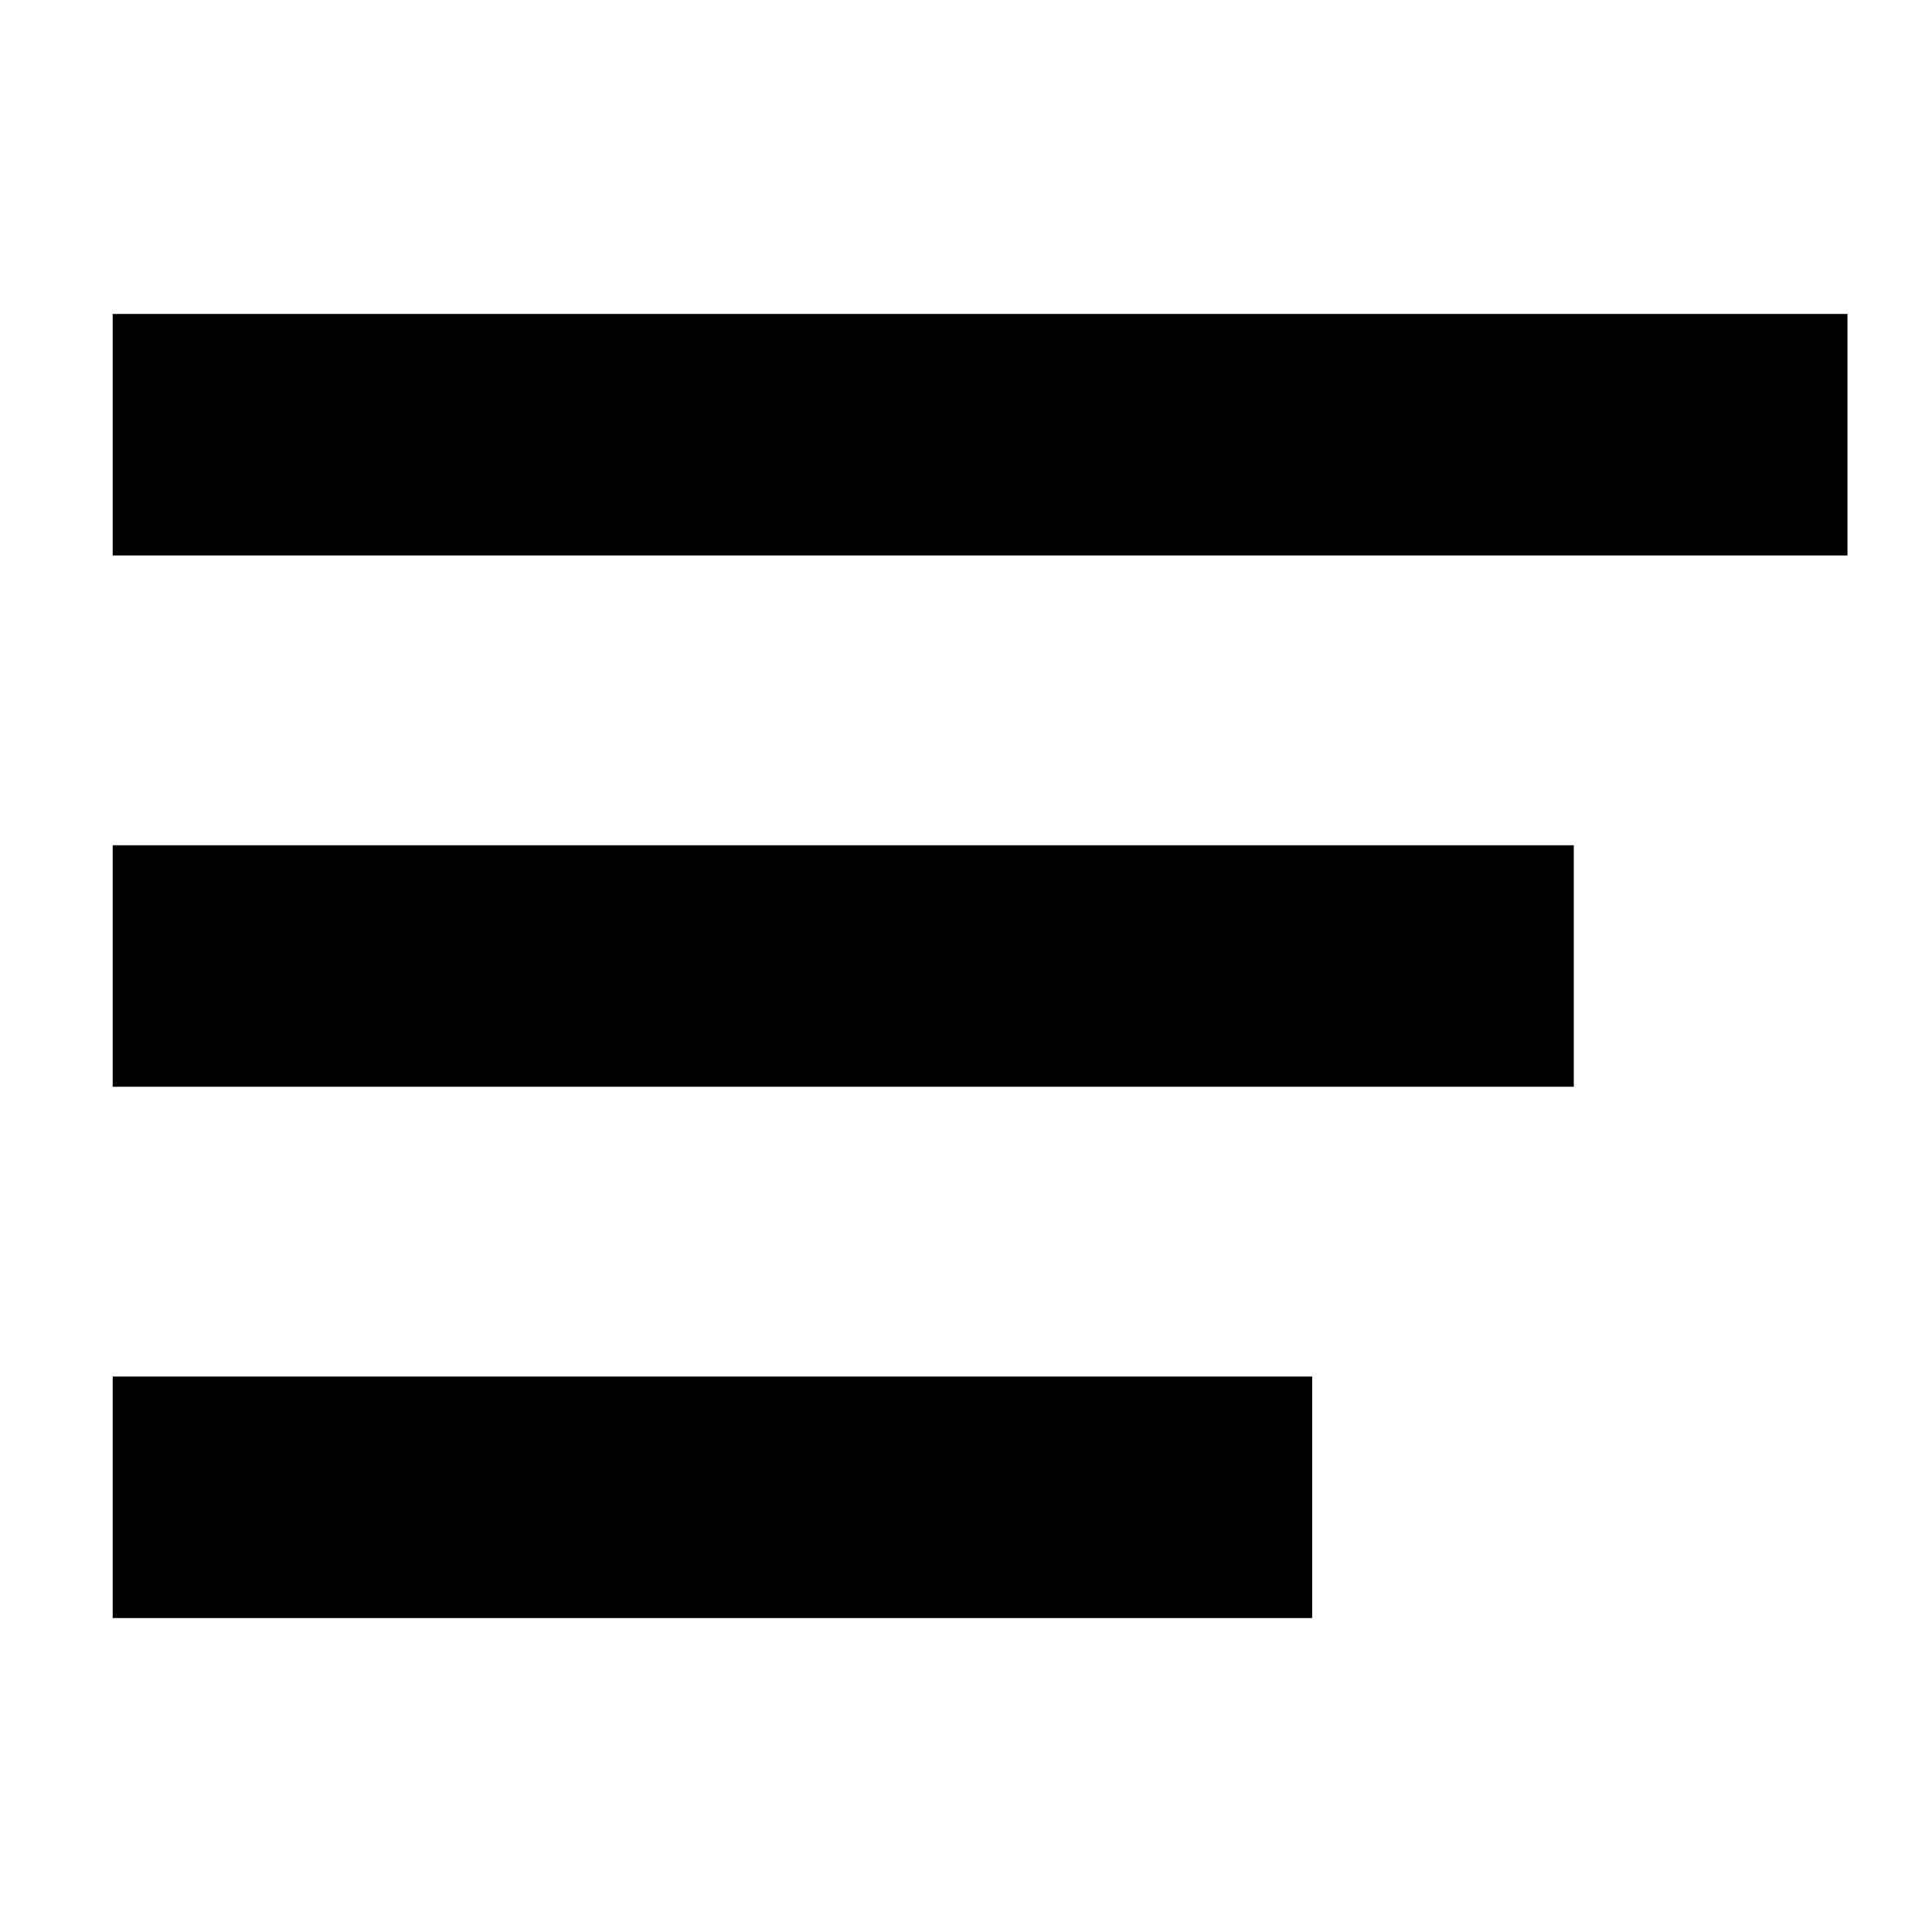
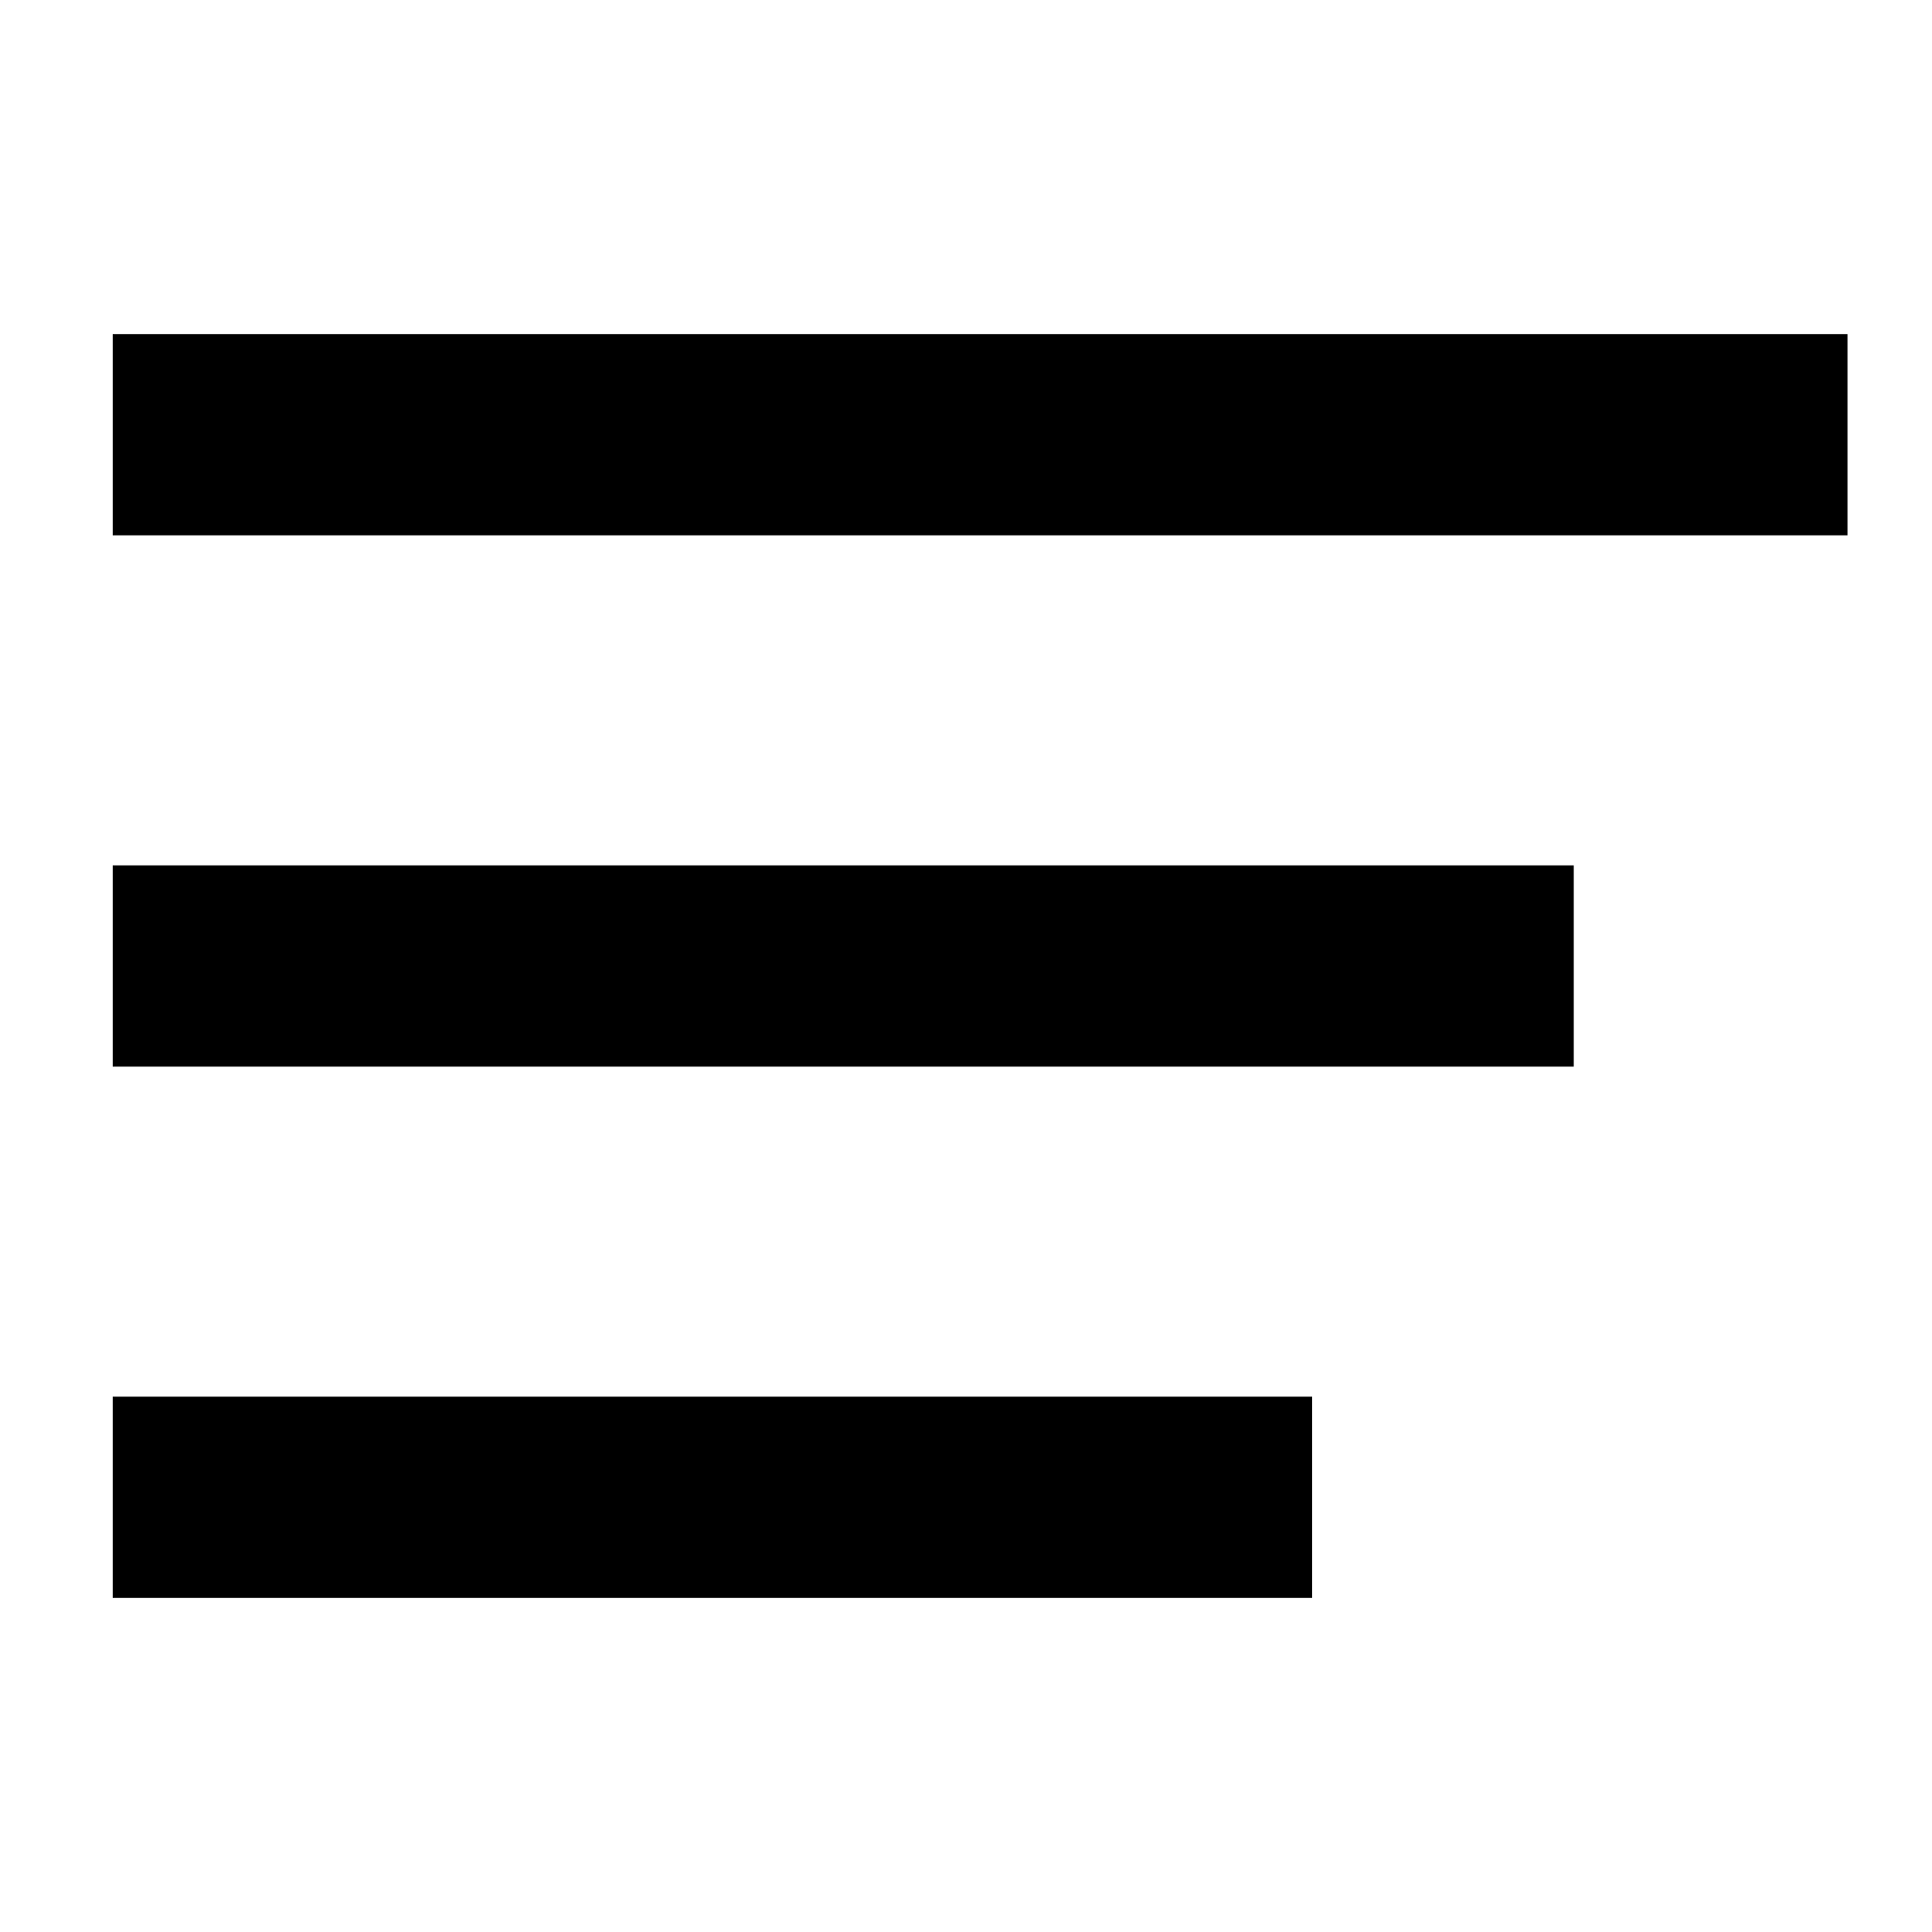
<svg xmlns="http://www.w3.org/2000/svg" version="1.1" id="레이어_1" x="0px" y="0px" viewBox="0 0 48 48" style="enable-background:new 0 0 48 48;" xml:space="preserve">
-   <rect x="2.8" y="34.2" width="29.8" height="6" />
-   <rect x="2.8" y="7.8" width="43.1" height="6" />
-   <rect x="2.8" y="21" width="36.3" height="6" />
+   <rect x="2.8" y="34.7" width="29.8" height="5" />
+   <rect x="2.8" y="8.3" width="43.1" height="5" />
+   <rect x="2.8" y="21.5" width="36.3" height="5" />
</svg>
